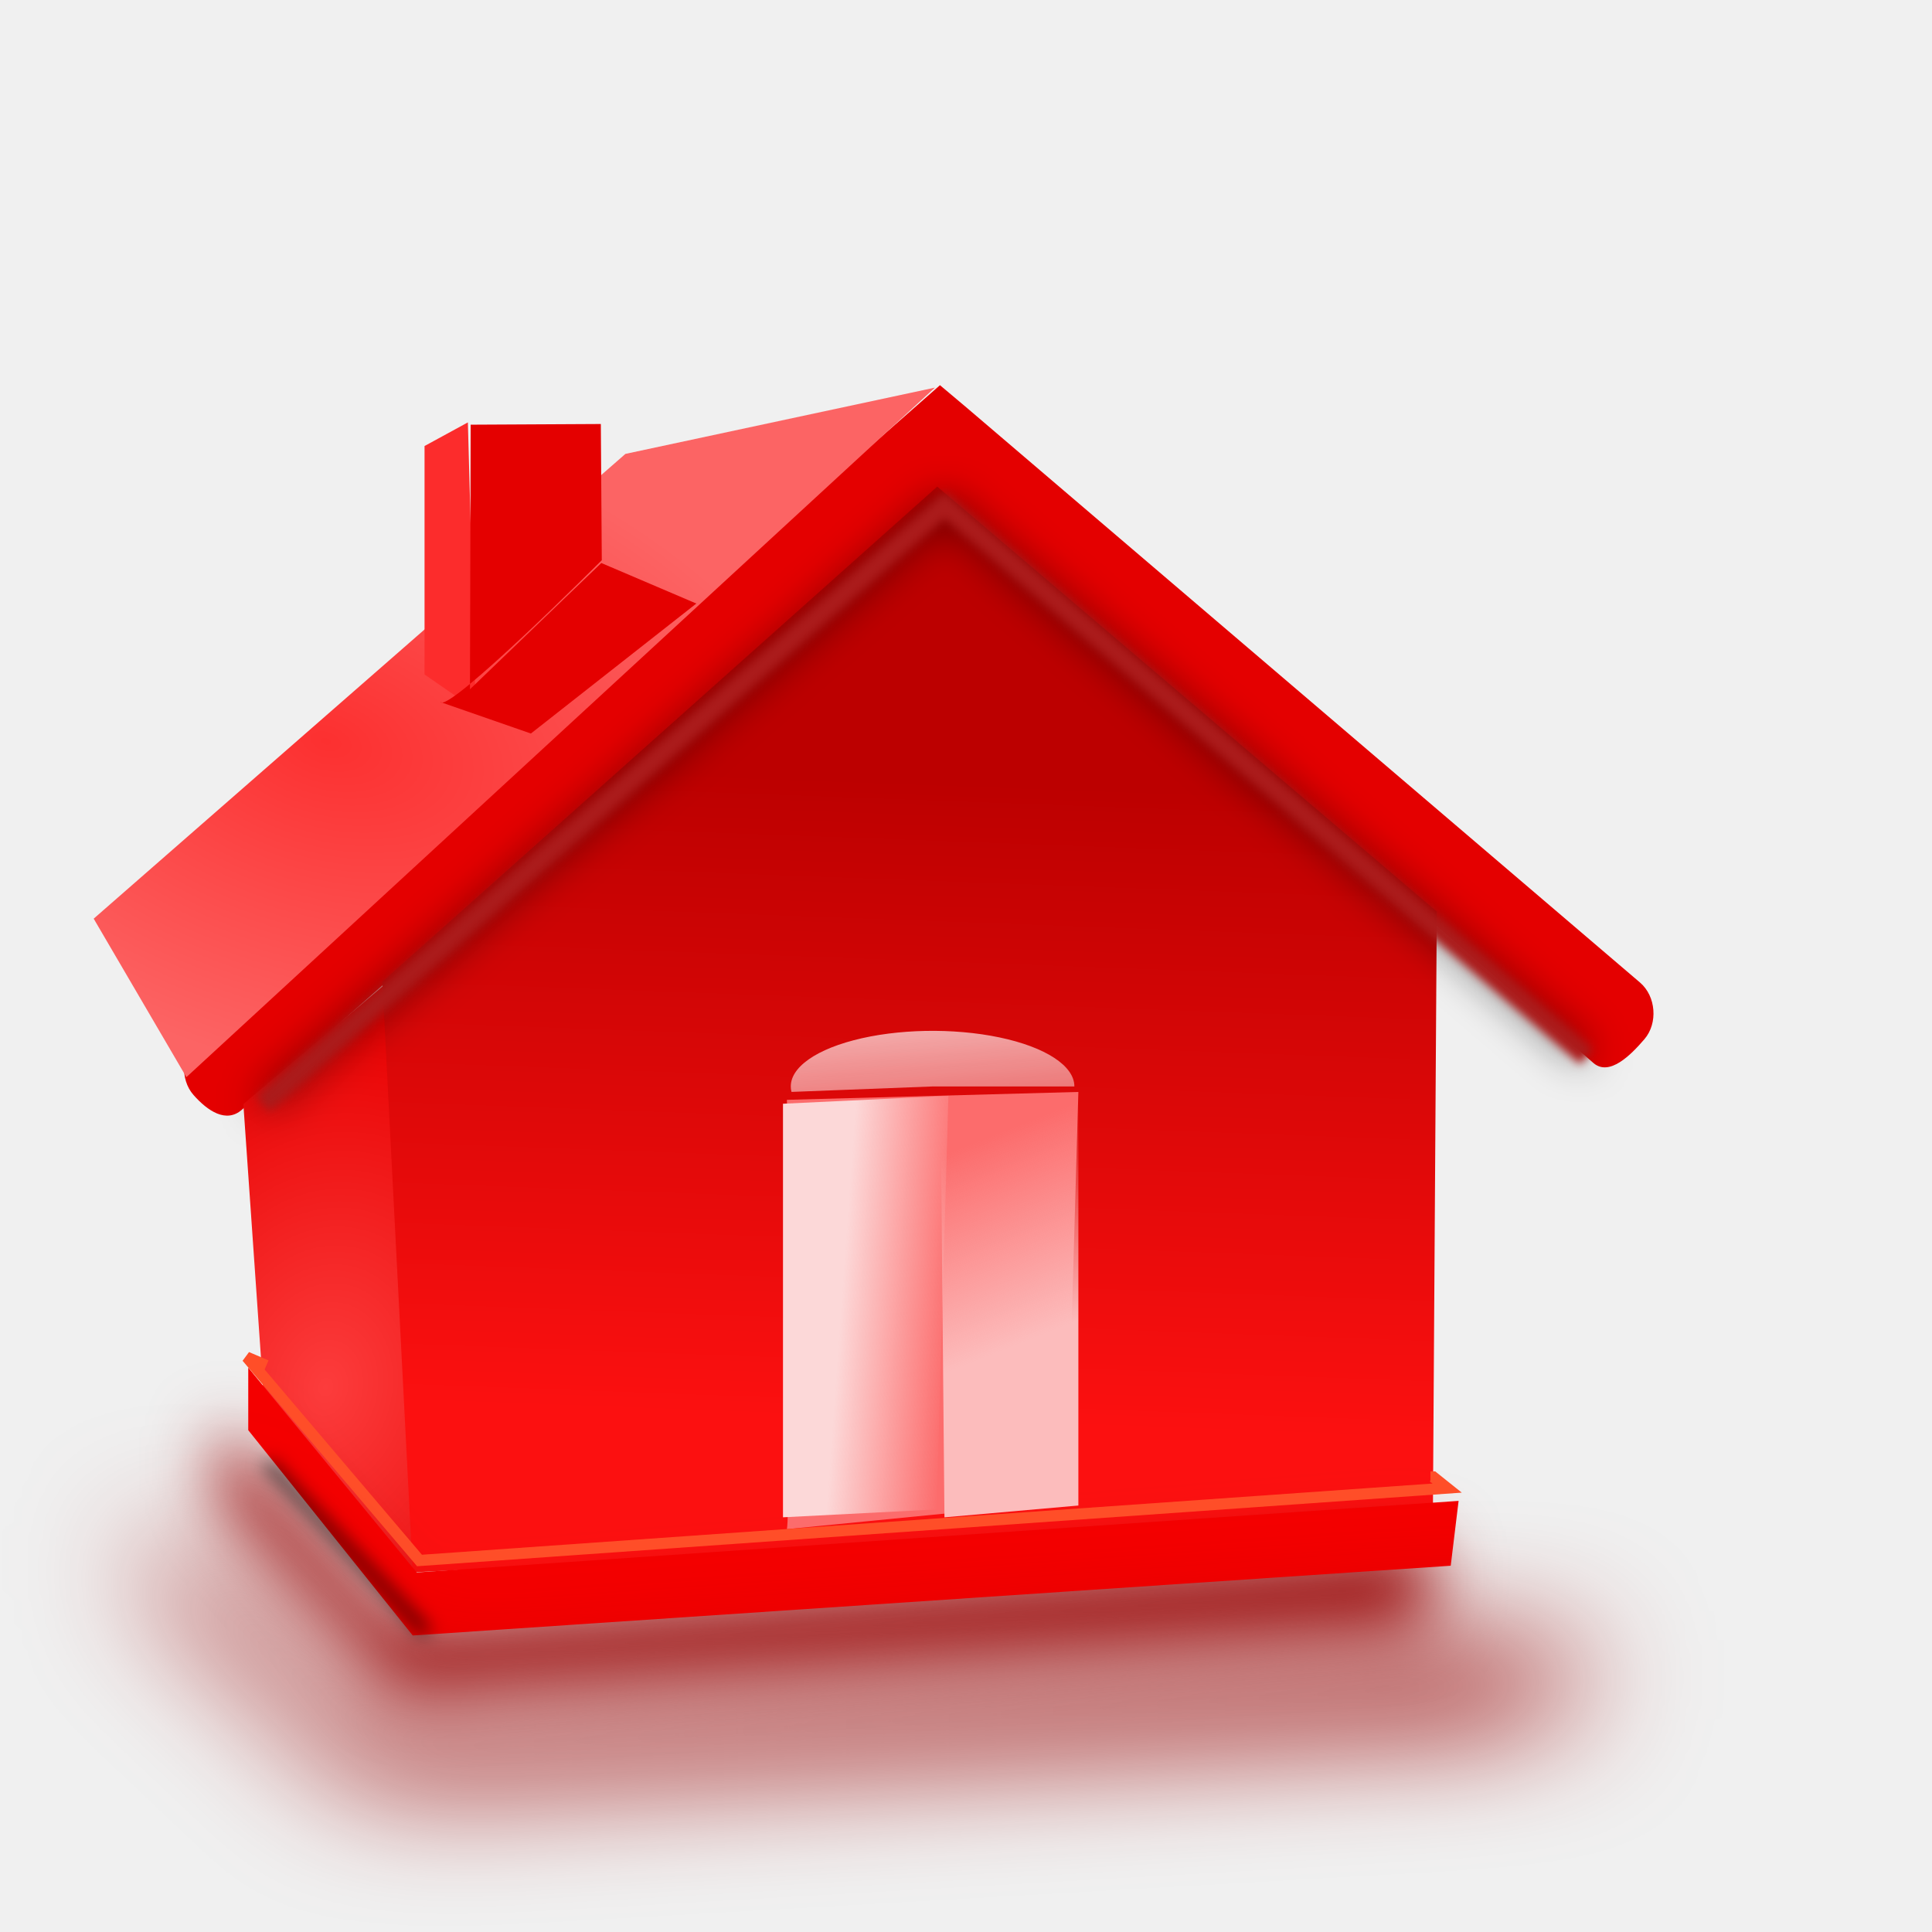
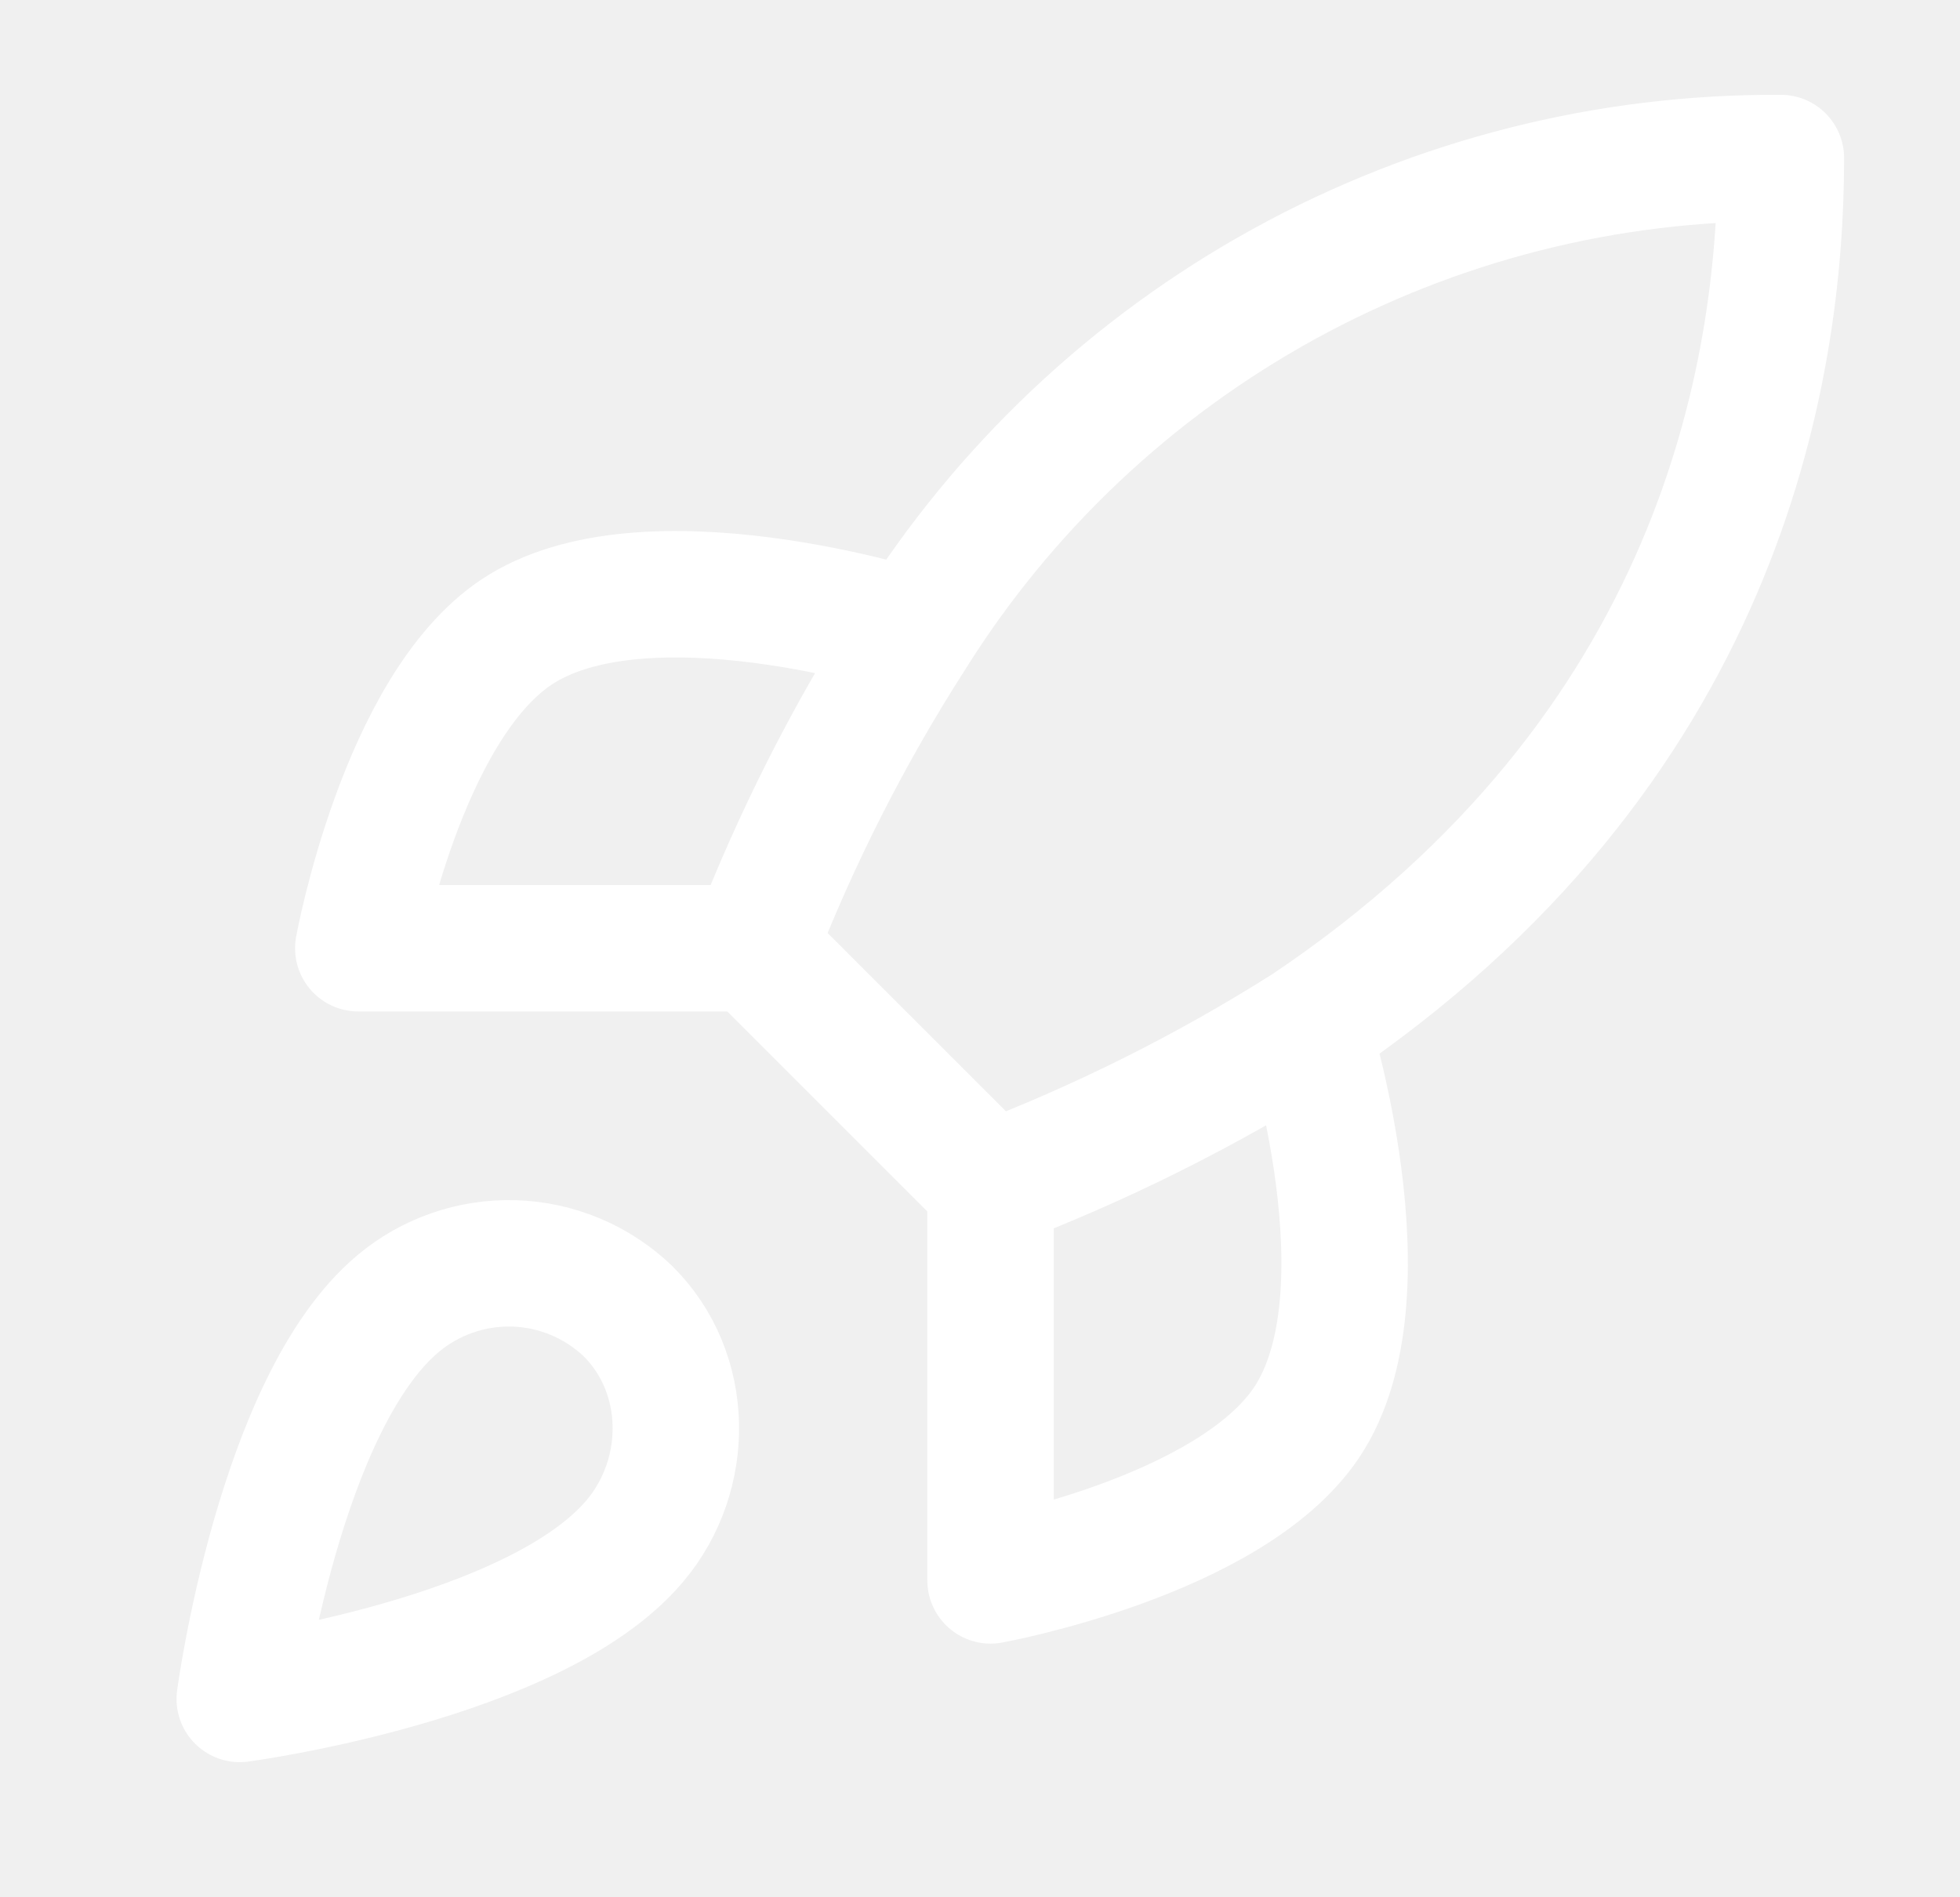
- <svg xmlns="http://www.w3.org/2000/svg" id="svg2" viewBox="0 0 256 256" version="1.1">
-   <defs id="defs4">
-     <radialGradient id="radialGradient3904" gradientUnits="userSpaceOnUse" cy="392.88" cx="175.36" gradientTransform="matrix(1.8296 .55442 -.33564 1.1076 -145.77 362.22)" r="37.653">
-       <stop id="stop3900" style="stop-color:#fc3030" offset="0" />
-       <stop id="stop3902" style="stop-color:#fc6464" offset="1" />
-     </radialGradient>
-     <radialGradient id="radialGradient3912" gradientUnits="userSpaceOnUse" cy="444.56" cx="175.36" gradientTransform="matrix(1.2358 -6.5225 5.0593 .95861 -2422.7 1697.8)" r="7.601">
-       <stop id="stop3908" style="stop-color:#fc3c3c" offset="0" />
-       <stop id="stop3910" style="stop-color:#e80000" offset="1" />
-     </radialGradient>
-     <filter id="filter3924" color-interpolation-filters="sRGB">
-       <feGaussianBlur id="feGaussianBlur3926" stdDeviation="1.857" />
-     </filter>
-     <linearGradient id="linearGradient3942" y2="395.81" gradientUnits="userSpaceOnUse" x2="221.32" gradientTransform="matrix(1.4762 0 0 1.4762 -215.66 315.01)" y1="453.44" x1="219.2">
-       <stop id="stop3936" style="stop-color:#fc1010" offset="0" />
-       <stop id="stop3938" style="stop-color:#bc0000" offset="1" />
-     </linearGradient>
-     <linearGradient id="linearGradient3968" y2="447.79" gradientUnits="userSpaceOnUse" x2="231.22" gradientTransform="matrix(1.4762 0 0 1.4762 -215.66 315.01)" y1="447.08" x1="221.32">
-       <stop id="stop3964" style="stop-color:#fcd8d8" offset="0" />
-       <stop id="stop3966" style="stop-color:#fcd8d8;stop-opacity:0" offset="1" />
-     </linearGradient>
-     <linearGradient id="linearGradient3976" y2="427.63" gradientUnits="userSpaceOnUse" x2="236.17" gradientTransform="matrix(1.4762 0 0 1.4762 -215.66 315.01)" y1="444.6" x1="242.89">
-       <stop id="stop3972" style="stop-color:#fcbcbc" offset="0" />
-       <stop id="stop3974" style="stop-color:#fcbcbc;stop-opacity:0" offset="1" />
-     </linearGradient>
-     <linearGradient id="linearGradient3984" y2="328.14" gradientUnits="userSpaceOnUse" x2="123.34" y1="395.19" x1="107.19">
-       <stop id="stop3980" style="stop-color:#fcd8d8" offset="0" />
-       <stop id="stop3982" style="stop-color:#fcd8d8;stop-opacity:0" offset="1" />
-     </linearGradient>
-     <filter id="filter3990" color-interpolation-filters="sRGB">
-       <feGaussianBlur id="feGaussianBlur3992" stdDeviation="0.413" />
-     </filter>
-     <filter id="filter4020" height="1.603" width="1.133" color-interpolation-filters="sRGB" y="-.302" x="-.067">
-       <feGaussianBlur id="feGaussianBlur4022" stdDeviation="3.021" />
-     </filter>
-     <filter id="filter4026" height="2.097" width="1.242" color-interpolation-filters="sRGB" y="-.548" x="-.121">
-       <feGaussianBlur id="feGaussianBlur4028" stdDeviation="5.493" />
-     </filter>
-     <filter id="filter4040" height="1.256" width="1.273" y="-.128" x="-.136">
-       <feGaussianBlur id="feGaussianBlur4042" stdDeviation="1.206" />
-     </filter>
-   </defs>
-   <g id="layer1" transform="translate(0 -796.36)">
-     <path id="path3862" style="block-progression:tb;text-indent:0;color:#000000;text-transform:none;fill:#e40000" d="m124.55 847.4-3.46 3.045-94.981 83.495c-2.089 1.848-2.309 5.43-0.461 7.519 1.848 2.089 4.323 3.785 6.412 1.937l92.629-81.927 86.447 75.745c2.114 1.812 4.947-1.046 6.759-3.159 1.812-2.114 1.537-5.685-0.577-7.497l-89.261-76.206z" />
-     <path id="path3864" style="stroke-width:0;fill:url(#radialGradient3904)" d="m24.697 939.09-12.283-21.002 70.456-61.584 41.014-8.783z" />
-     <path id="path3866" style="stroke-width:0;fill:none" d="m211.26 935.83c-4.697 0-20.876-4.697-20.876-4.697l1.044-9.916z" />
-     <path id="path3868" style="stroke-width:0;fill:url(#radialGradient3912)" d="m55.21 1005.8-3.221-79.824-19.743 16.675 2.61 37.577z" />
-     <path id="path3870" style="stroke-width:0;fill:url(#linearGradient3942)" d="m54.688 1004.7-4.022-78.258 73.524-65.606 66.191 56.302-0.522 80.778z" />
-     <path id="path3872" style="filter:url(#filter4020);stroke-width:0;fill:#980000" d="m165.82 453.8v6.364l16.263 17.678 91.924-6.01 0.707-7.071-92.277 7.425z" transform="matrix(1.4762 0 0 1.4762 -215.66 315.01)" />
-     <path id="path3874" style="stroke-width:0;fill:#fc2c2c" d="m56.254 885.73v-30.27l5.741-3.131 1.044 38.099z" />
-     <path id="path3876" style="stroke-width:0;fill:#e40000" d="m62.274 887.69 0.09-35.057 17.249-0.09 0.127 18.05s-20.354 20.354-21.398 18.788l12.004 4.175 21.92-17.223-12.589-5.372z" />
-     <path id="path3922" style="filter:url(#filter3924);stroke:#000000;stroke-width:1px;fill:none" d="m169.71 425.16 61.165-53.74 57.629 49.497" transform="matrix(1.4762 0 0 1.4762 -215.66 315.01)" />
-     <path id="path3928" d="m169.71 425.16 61.165-53.74 57.629 49.497" style="filter:url(#filter3990);stroke:#ab1b1b;stroke-width:1.8;fill:none" transform="matrix(1.4762 0 0 1.4762 -215.66 315.01)" />
-     <path id="path3952" d="m32.895 977.58v8.287l21.793 27.202 137.54-9.241 1.044-8.593-138.06 9.484z" style="stroke-width:0;fill:#f40000" />
-     <path id="path3954" style="stroke-width:0;fill:#fc6c6c" d="m104.27 998.98c0.522-2.61 0-56.887 0-56.887l38.62-1.044-1.566 54.277z" />
-     <path id="path3956" style="stroke-width:0;fill:url(#linearGradient3976)" d="m142.89 995.85-17.744 1.566-0.522-55.843 18.266-0.522z" />
-     <path id="path3958" d="m103.75 997.41 20.354-1.044 1.566-54.799-21.92 1.044z" style="stroke-width:0;fill:url(#linearGradient3968)" />
-     <path id="path3960" style="opacity:.907;stroke-width:0;fill:url(#linearGradient3984)" d="m121.62 370.18a12.374 14.319 0 1 1 -24.686 -1.41l12.316 1.41z" transform="matrix(1.5183 0 0 -.51375 -42.296 1130.5)" />
-     <path id="path3994" style="stroke:#ff4e28;stroke-width:1.476px;fill:none" d="m35.29 977.3-2.583-1.107 22.88 26.94 136.17-9.595-1.845-1.476h-0.369" />
-     <path id="path4024" d="m160.16 462.28v6.364l16.263 17.678 91.924-6.01 0.707-7.071-92.277 7.425z" style="filter:url(#filter4026);stroke-width:0;fill:#980000" transform="matrix(1.6961 0 0 1.4762 -249.28 315.01)" />
-     <path id="path4034" style="filter:url(#filter4040);stroke:#000000;stroke-width:1px;fill:none" d="m56.569 216.4-21.214-22.63" transform="translate(0 796.36)" />
-   </g>
+ <svg xmlns="http://www.w3.org/2000/svg" width="31" height="30" viewBox="0 0 31 30" fill="none">
+   <path d="M15.667 18.75L11.917 15M15.667 18.75C17.413 18.086 19.088 17.249 20.667 16.25M15.667 18.75V25C15.667 25 19.454 24.313 20.667 22.5C22.017 20.475 20.667 16.25 20.667 16.25M11.917 15C12.582 13.275 13.419 11.62 14.417 10.063C15.873 7.734 17.901 5.817 20.308 4.493C22.715 3.169 25.42 2.483 28.167 2.5C28.167 5.9 27.192 11.875 20.667 16.25M11.917 15H5.667C5.667 15 6.354 11.213 8.167 10C10.192 8.65 14.417 10 14.417 10M6.292 20.625C4.417 22.2 3.792 26.875 3.792 26.875C3.792 26.875 8.467 26.25 10.042 24.375C10.929 23.325 10.917 21.713 9.929 20.738C9.443 20.274 8.803 20.006 8.132 19.985C7.461 19.965 6.805 20.192 6.292 20.625Z" stroke="white" stroke-width="2" stroke-linecap="round" stroke-linejoin="round" />
</svg>
